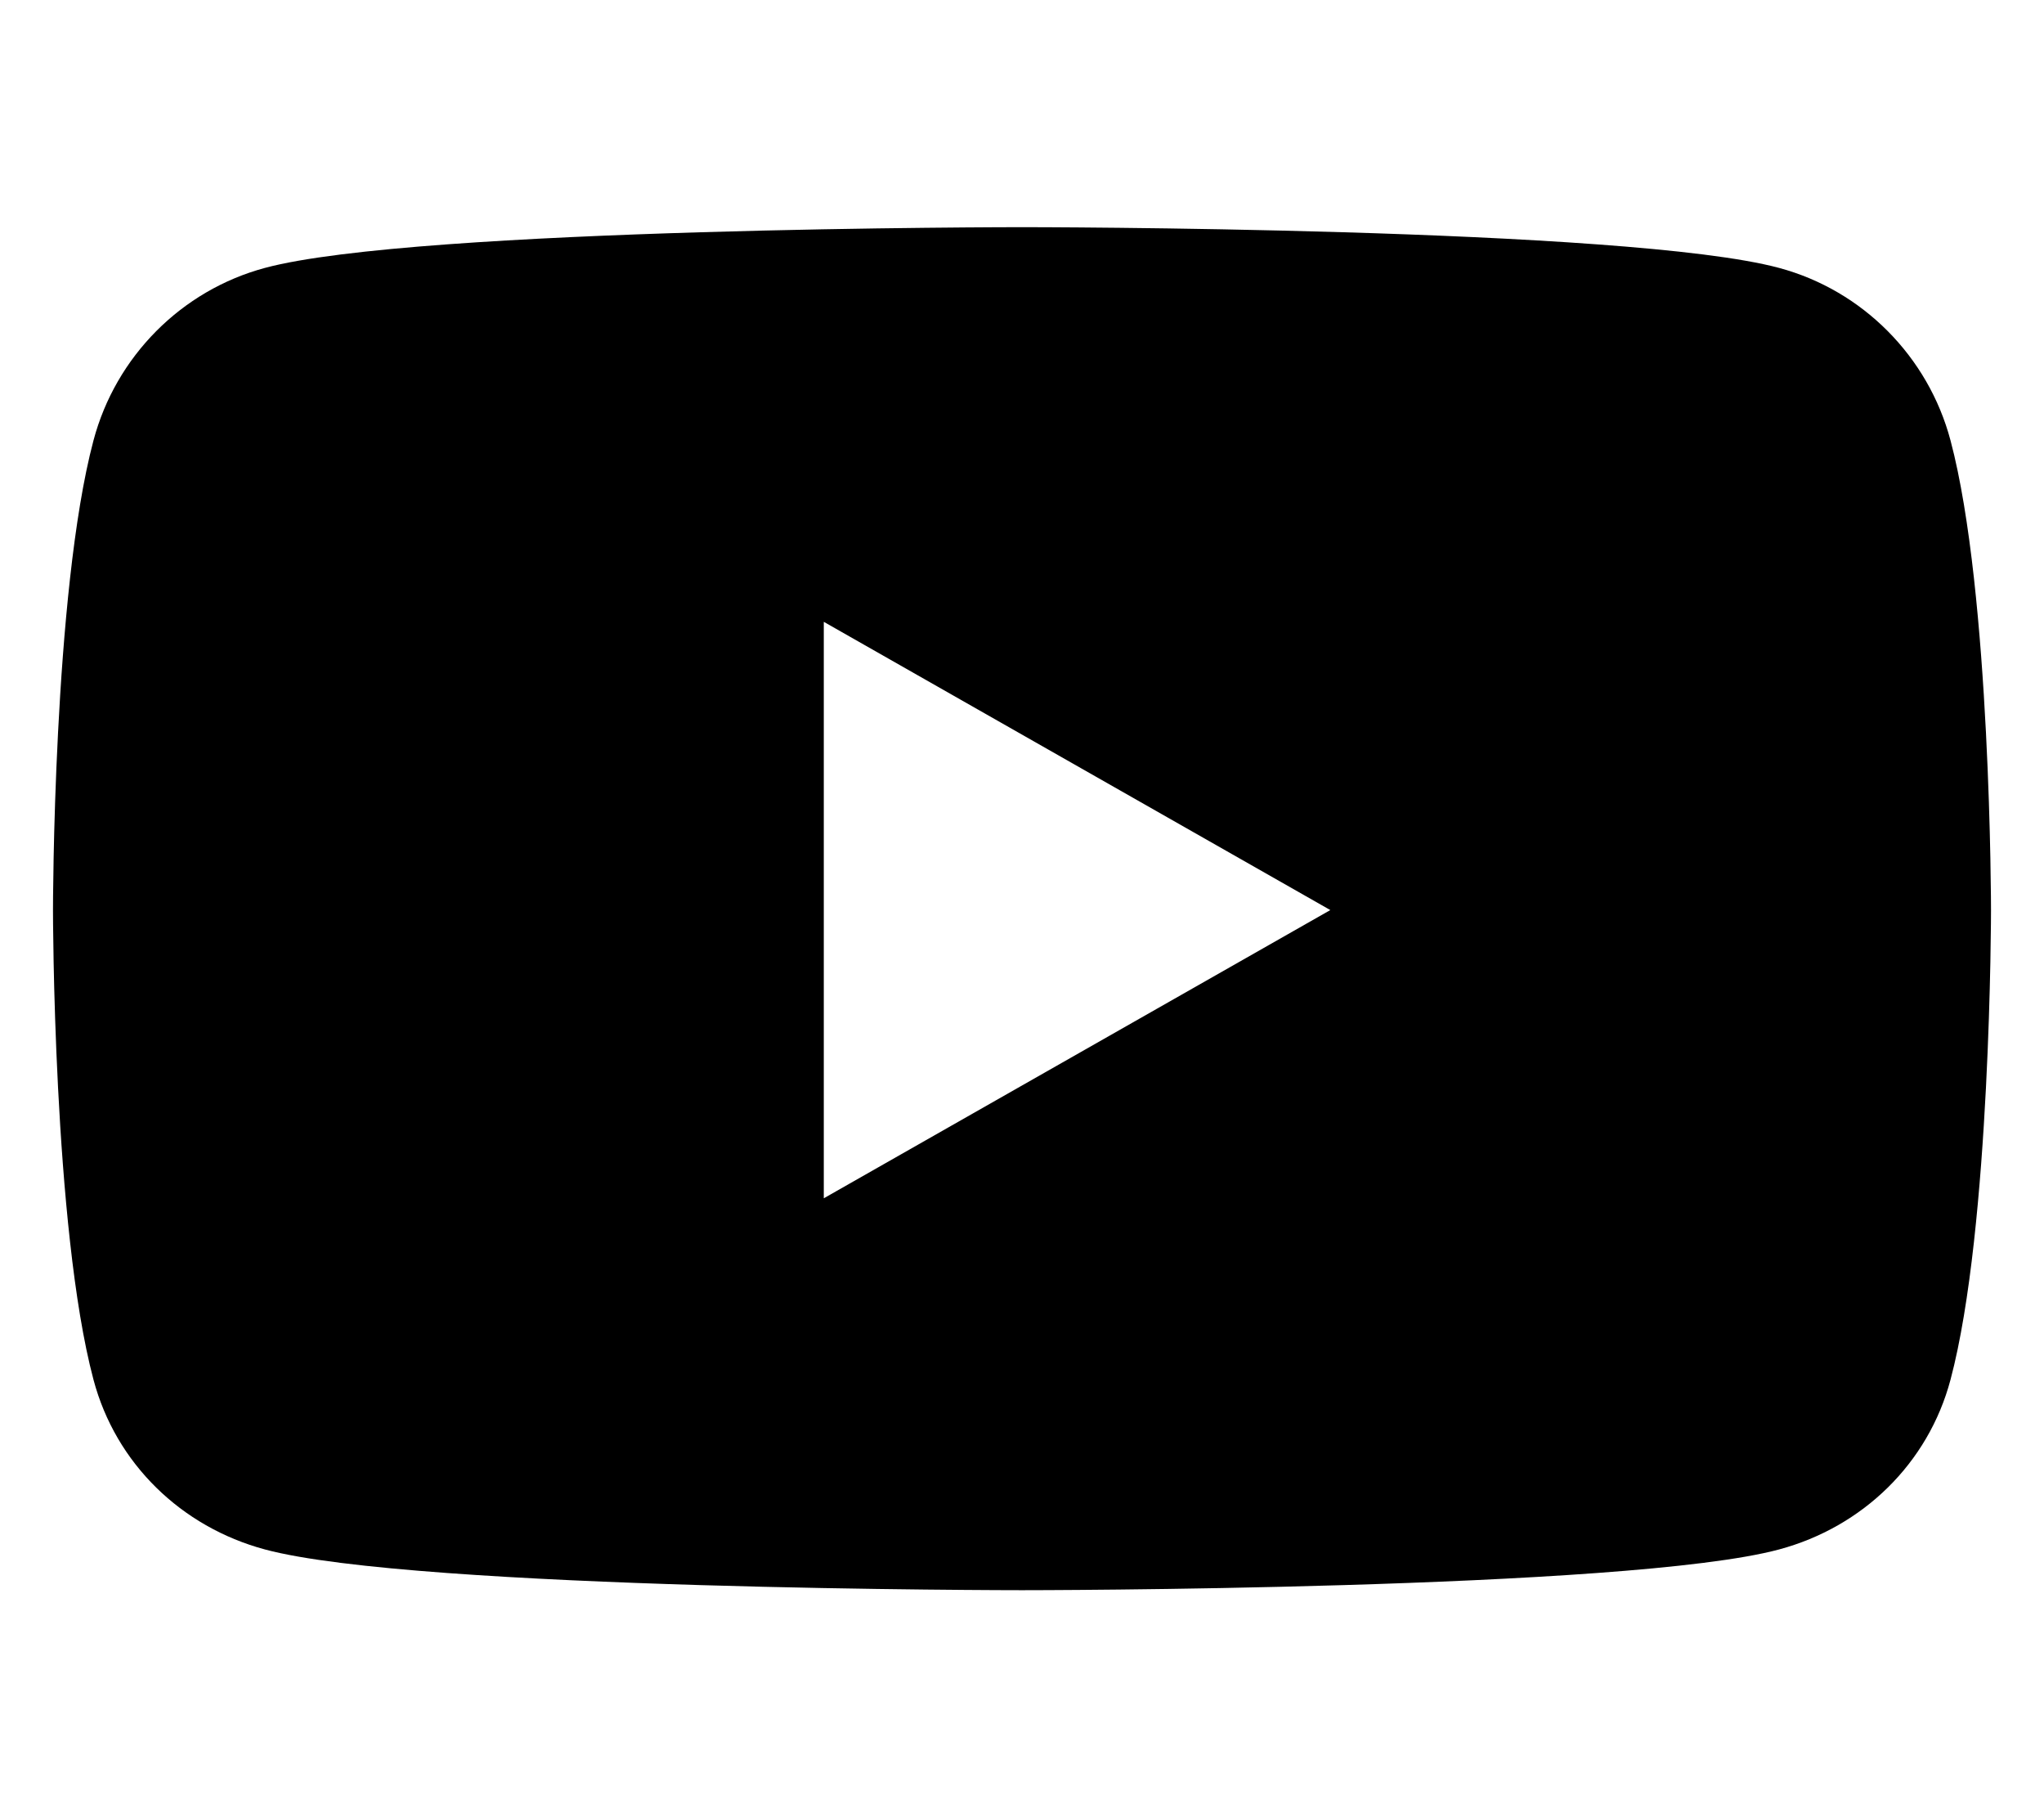
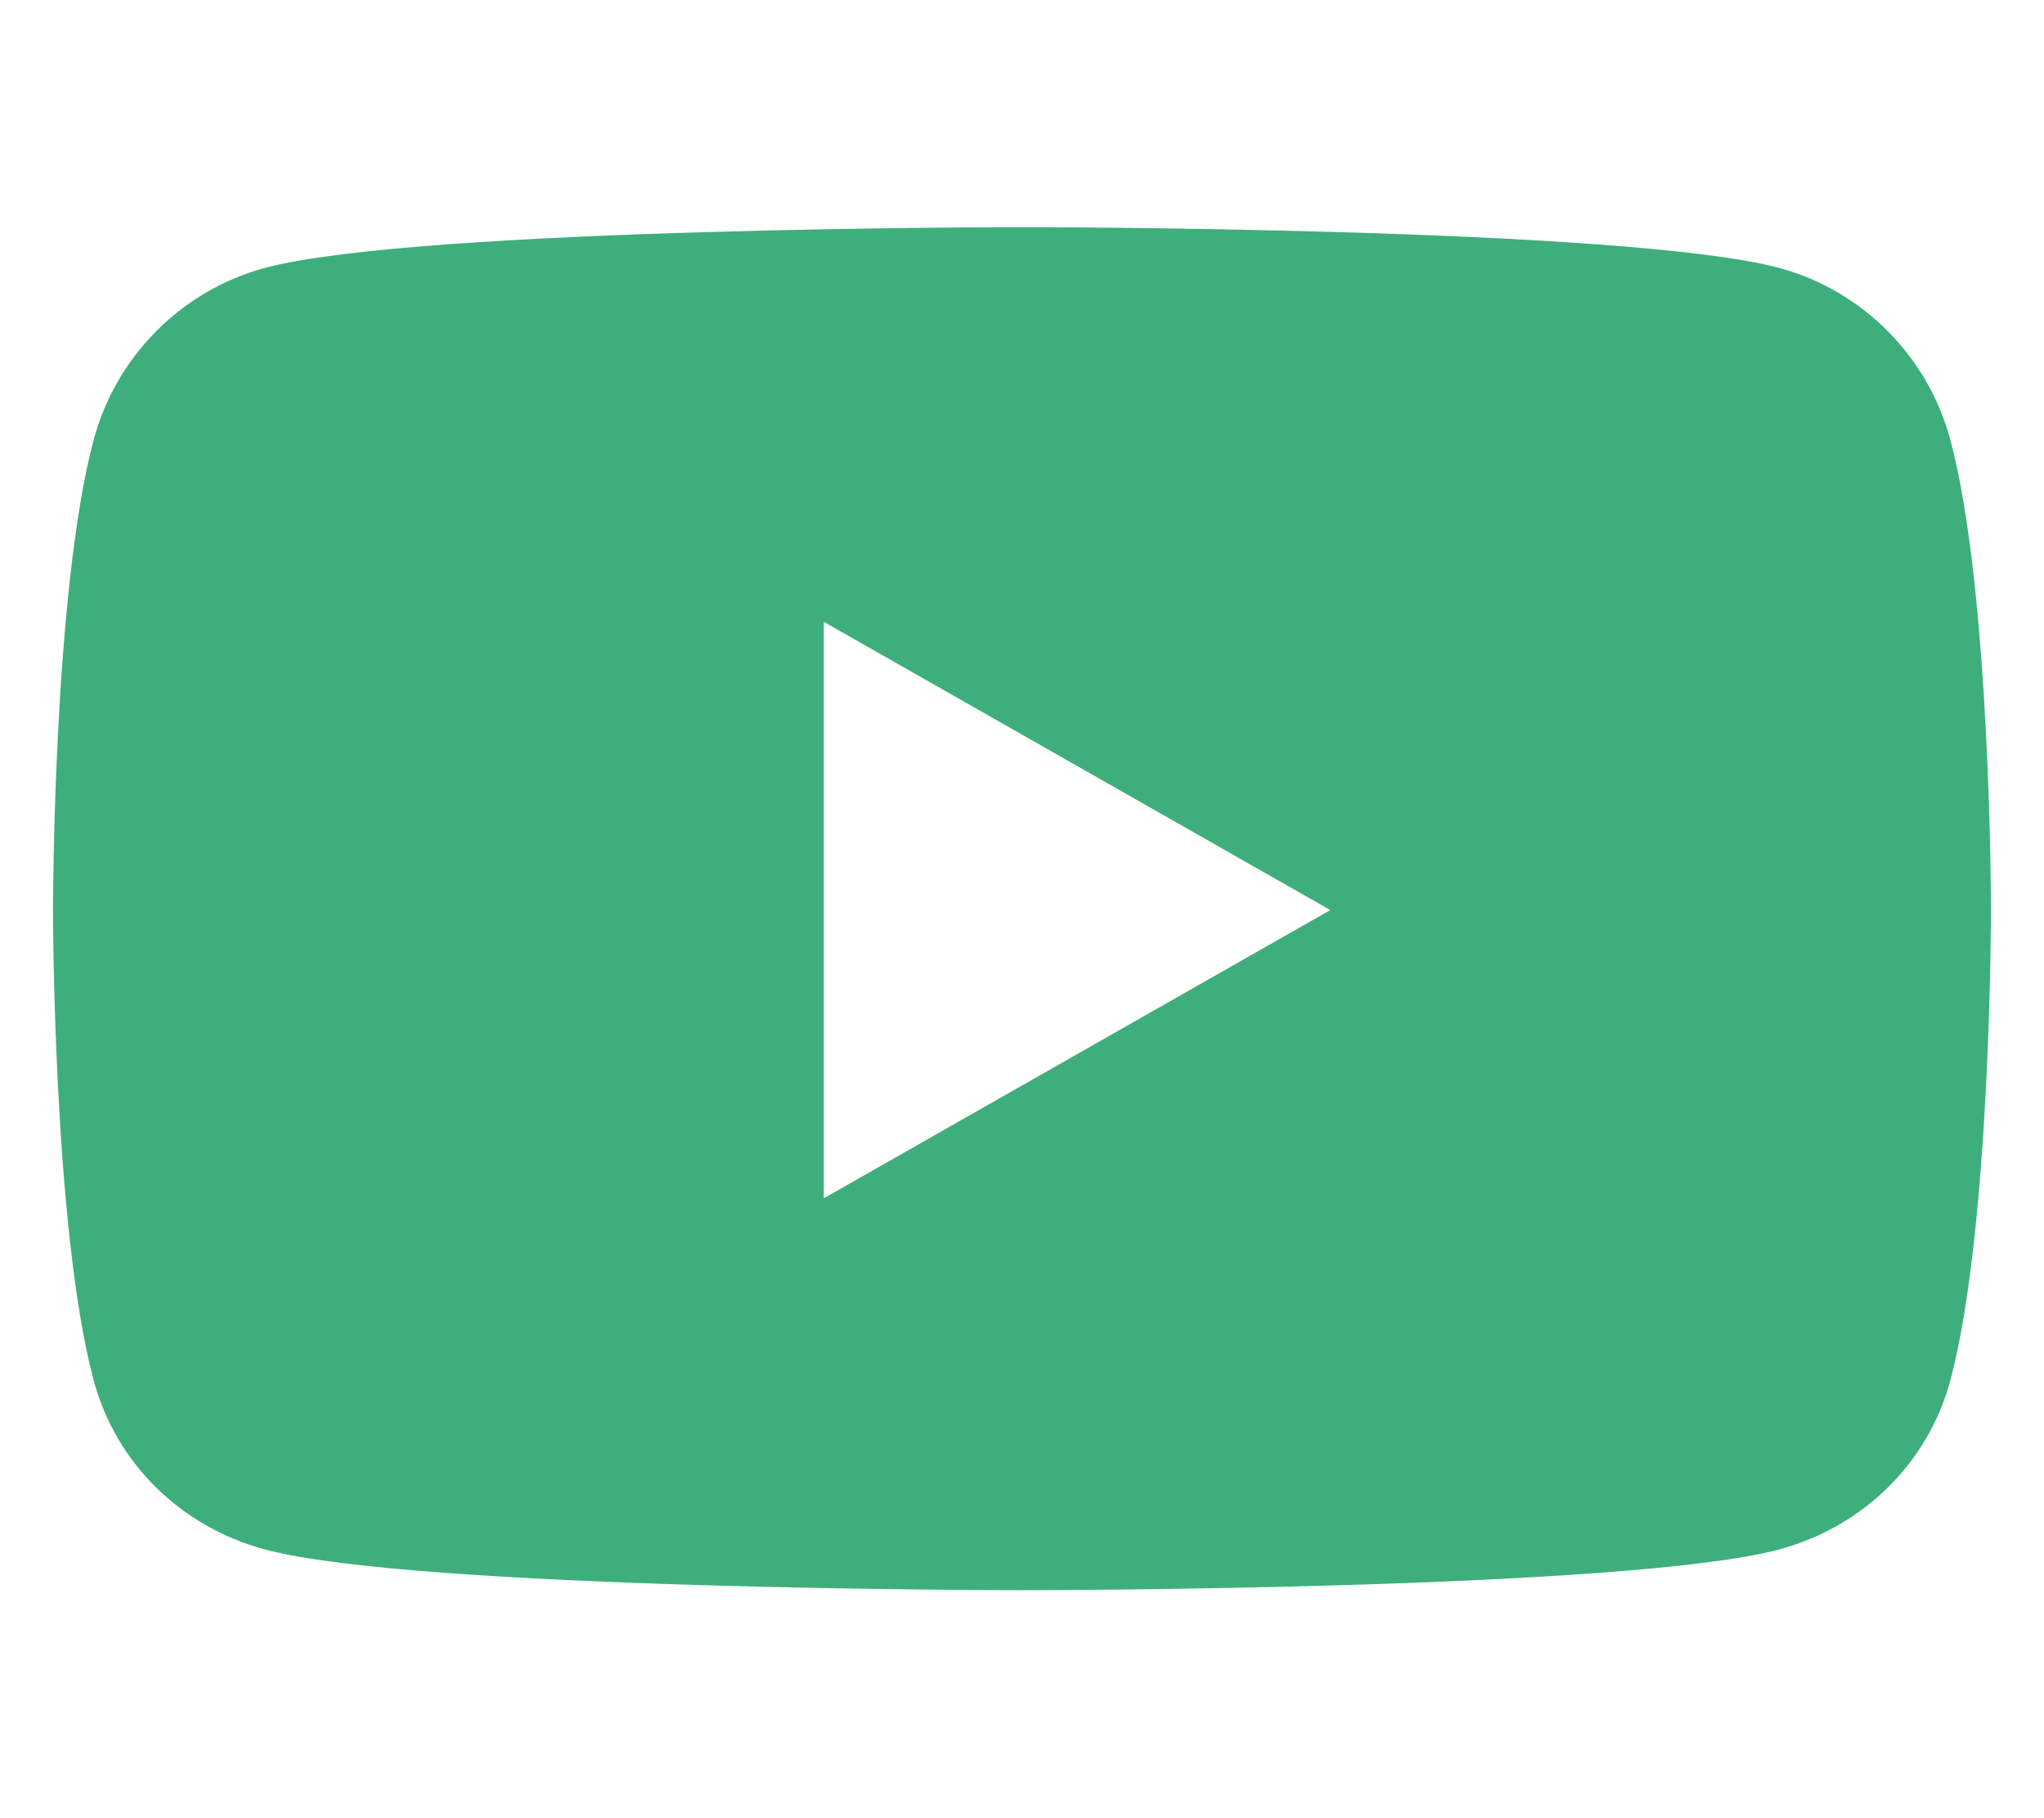
<svg xmlns="http://www.w3.org/2000/svg" aria-hidden="true" focusable="false" data-prefix="fab" data-icon="youtube" class="svg-inline--fa fa-youtube fa-w-18" role="img" viewBox="0 0 576 512">
-   <path fill="currentColor" d="M549.655 124.083c-6.281-23.65-24.787-42.276-48.284-48.597C458.781 64 288 64 288 64S117.22 64 74.629 75.486c-23.497 6.322-42.003 24.947-48.284 48.597-11.412 42.867-11.412 132.305-11.412 132.305s0 89.438 11.412 132.305c6.281 23.65 24.787 41.5 48.284 47.821C117.22 448 288 448 288 448s170.78 0 213.371-11.486c23.497-6.321 42.003-24.171 48.284-47.821 11.412-42.867 11.412-132.305 11.412-132.305s0-89.438-11.412-132.305zm-317.51 213.508V175.185l142.739 81.205-142.739 81.201z" />
+   <path fill="#3eaf7c" d="M549.655 124.083c-6.281-23.65-24.787-42.276-48.284-48.597C458.781 64 288 64 288 64S117.22 64 74.629 75.486c-23.497 6.322-42.003 24.947-48.284 48.597-11.412 42.867-11.412 132.305-11.412 132.305s0 89.438 11.412 132.305c6.281 23.65 24.787 41.5 48.284 47.821C117.22 448 288 448 288 448s170.78 0 213.371-11.486c23.497-6.321 42.003-24.171 48.284-47.821 11.412-42.867 11.412-132.305 11.412-132.305s0-89.438-11.412-132.305zm-317.51 213.508V175.185l142.739 81.205-142.739 81.201z" />
</svg>
